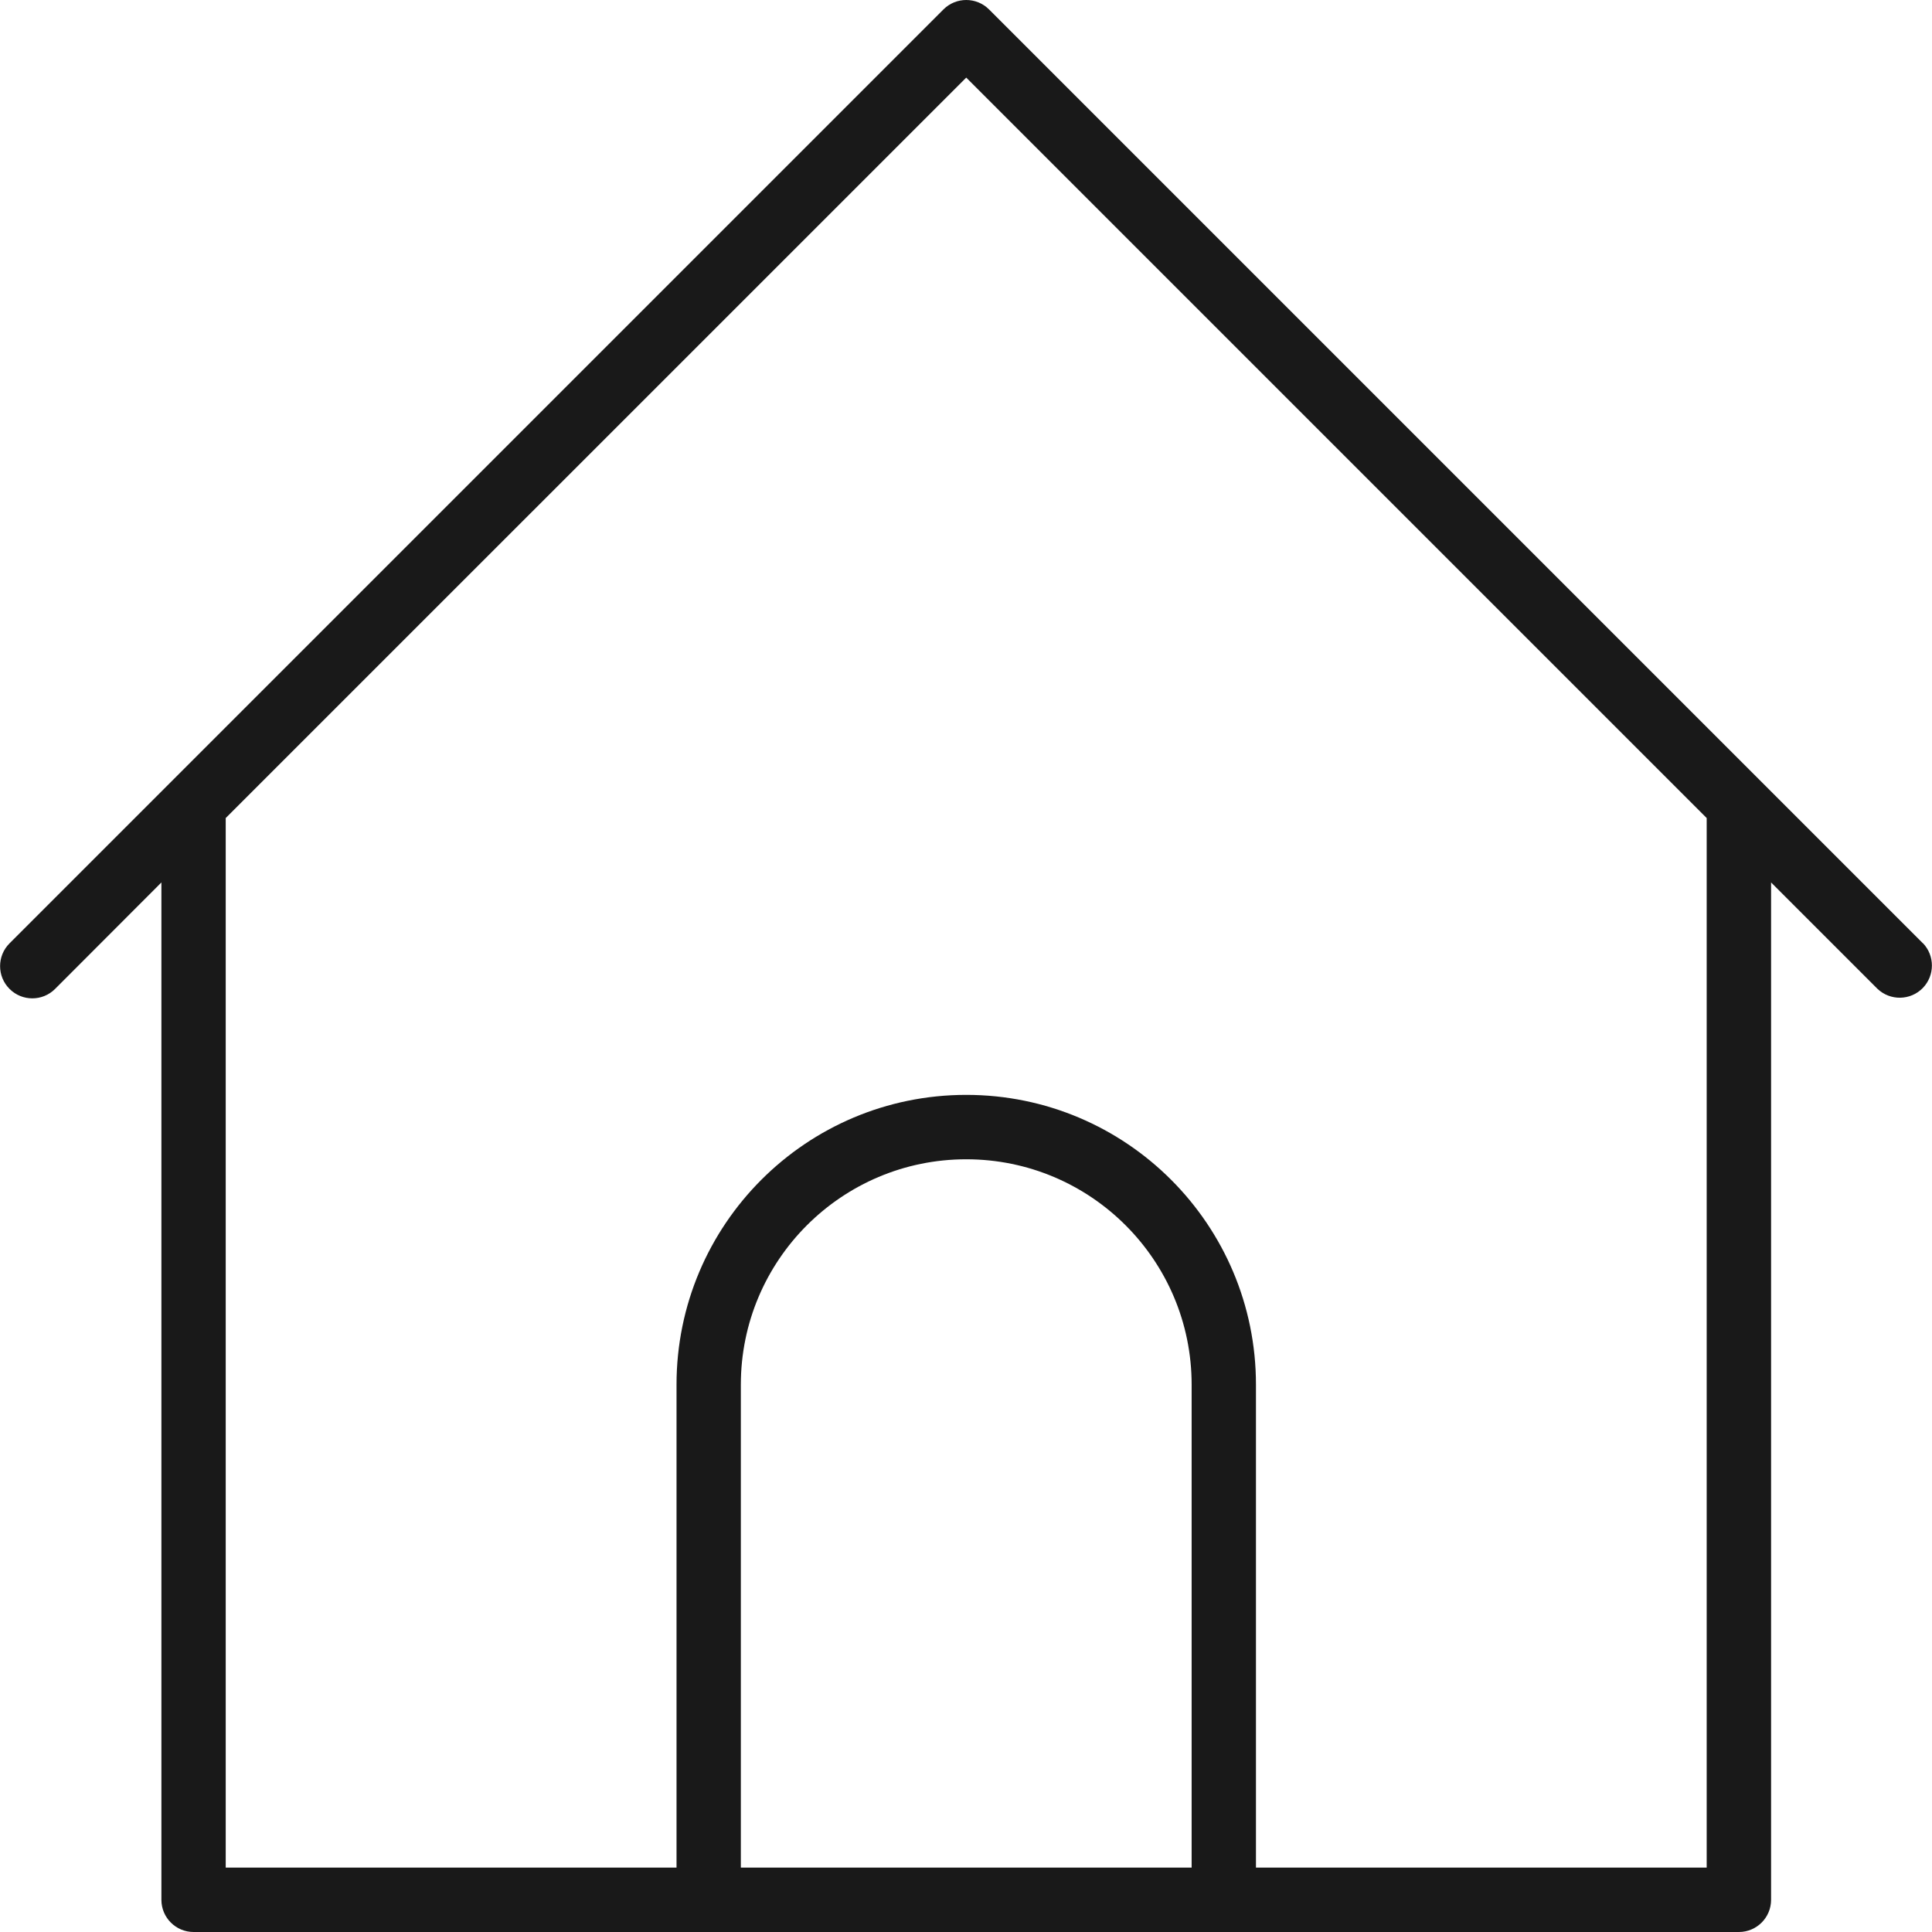
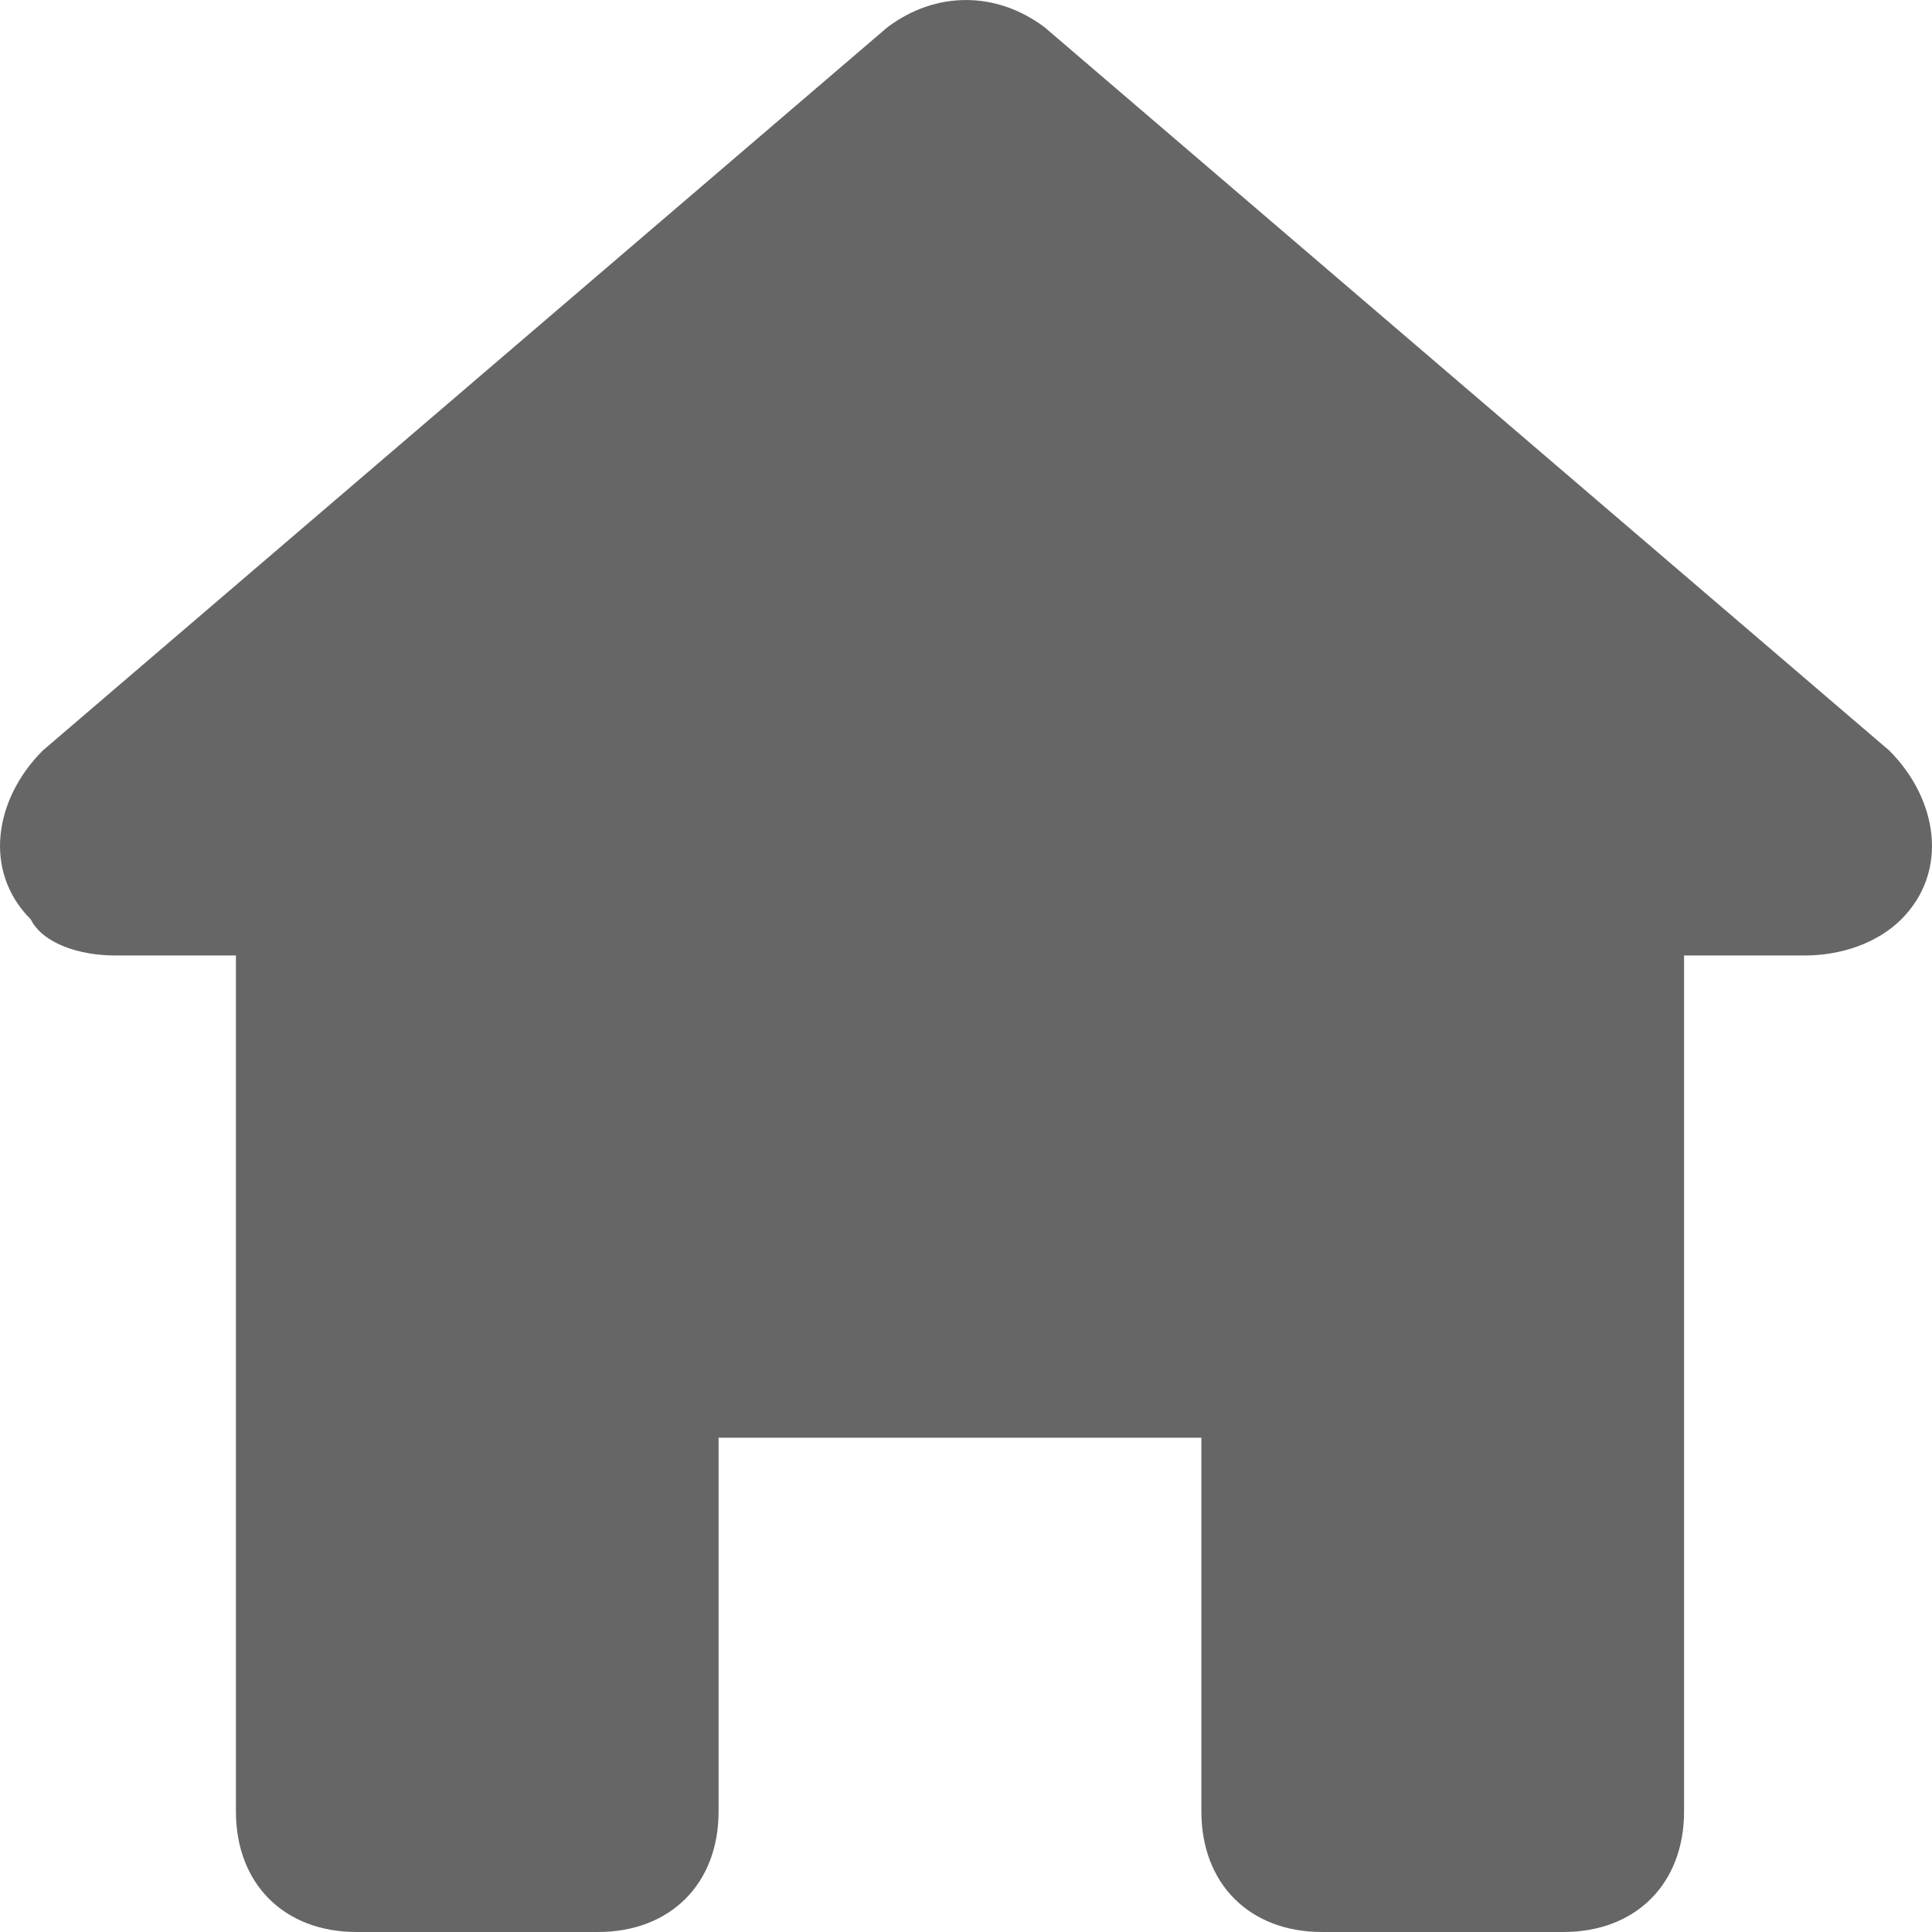
- <svg xmlns="http://www.w3.org/2000/svg" width="24" height="24" viewBox="0 0 24 24" fill="none">
-   <path d="M23.888 11.719L12.286 0.117C12.13 -0.039 11.876 -0.039 11.72 0.117L0.118 11.719C-0.038 11.875 -0.038 12.129 0.119 12.285C0.275 12.441 0.529 12.441 0.685 12.284L2.005 10.962V23.6C2.005 23.821 2.184 24 2.405 24H21.601C21.822 24 22.001 23.821 22.001 23.6V10.962L23.321 12.282C23.48 12.435 23.733 12.431 23.887 12.272C24.036 12.117 24.036 11.871 23.887 11.716L23.888 11.719ZM14.803 23.2H9.203V17.201C9.203 15.655 10.457 14.401 12.003 14.401C13.549 14.401 14.803 15.655 14.803 17.201V23.2ZM21.201 23.2H15.602V17.201C15.602 15.213 13.991 13.601 12.003 13.601C10.015 13.601 8.404 15.213 8.404 17.201V23.2H2.804V10.162L12.003 0.964L21.201 10.162V23.2Z" fill="#191919" />
+ <svg xmlns="http://www.w3.org/2000/svg" width="18" height="18" viewBox="0 0 18 18" fill="none">
+   <path d="M12.317 18L14.566 18C15.24 18 15.69 17.551 15.69 16.877L15.69 8.902L16.814 8.902C17.151 8.902 17.489 8.789 17.714 8.565C18.163 8.115 18.051 7.441 17.601 6.992L9.731 0.253C9.281 -0.084 8.719 -0.084 8.269 0.253L0.399 6.992C-0.051 7.441 -0.163 8.115 0.286 8.565C0.399 8.789 0.736 8.902 1.073 8.902C1.298 8.902 2.198 8.902 2.198 8.902L2.198 16.877C2.198 17.551 2.647 18 3.322 18L5.571 18C6.245 18 6.695 17.551 6.695 16.877L6.695 13.395L11.193 13.395L11.193 16.877C11.193 17.551 11.642 18 12.317 18Z" fill="#666666" />
</svg>
